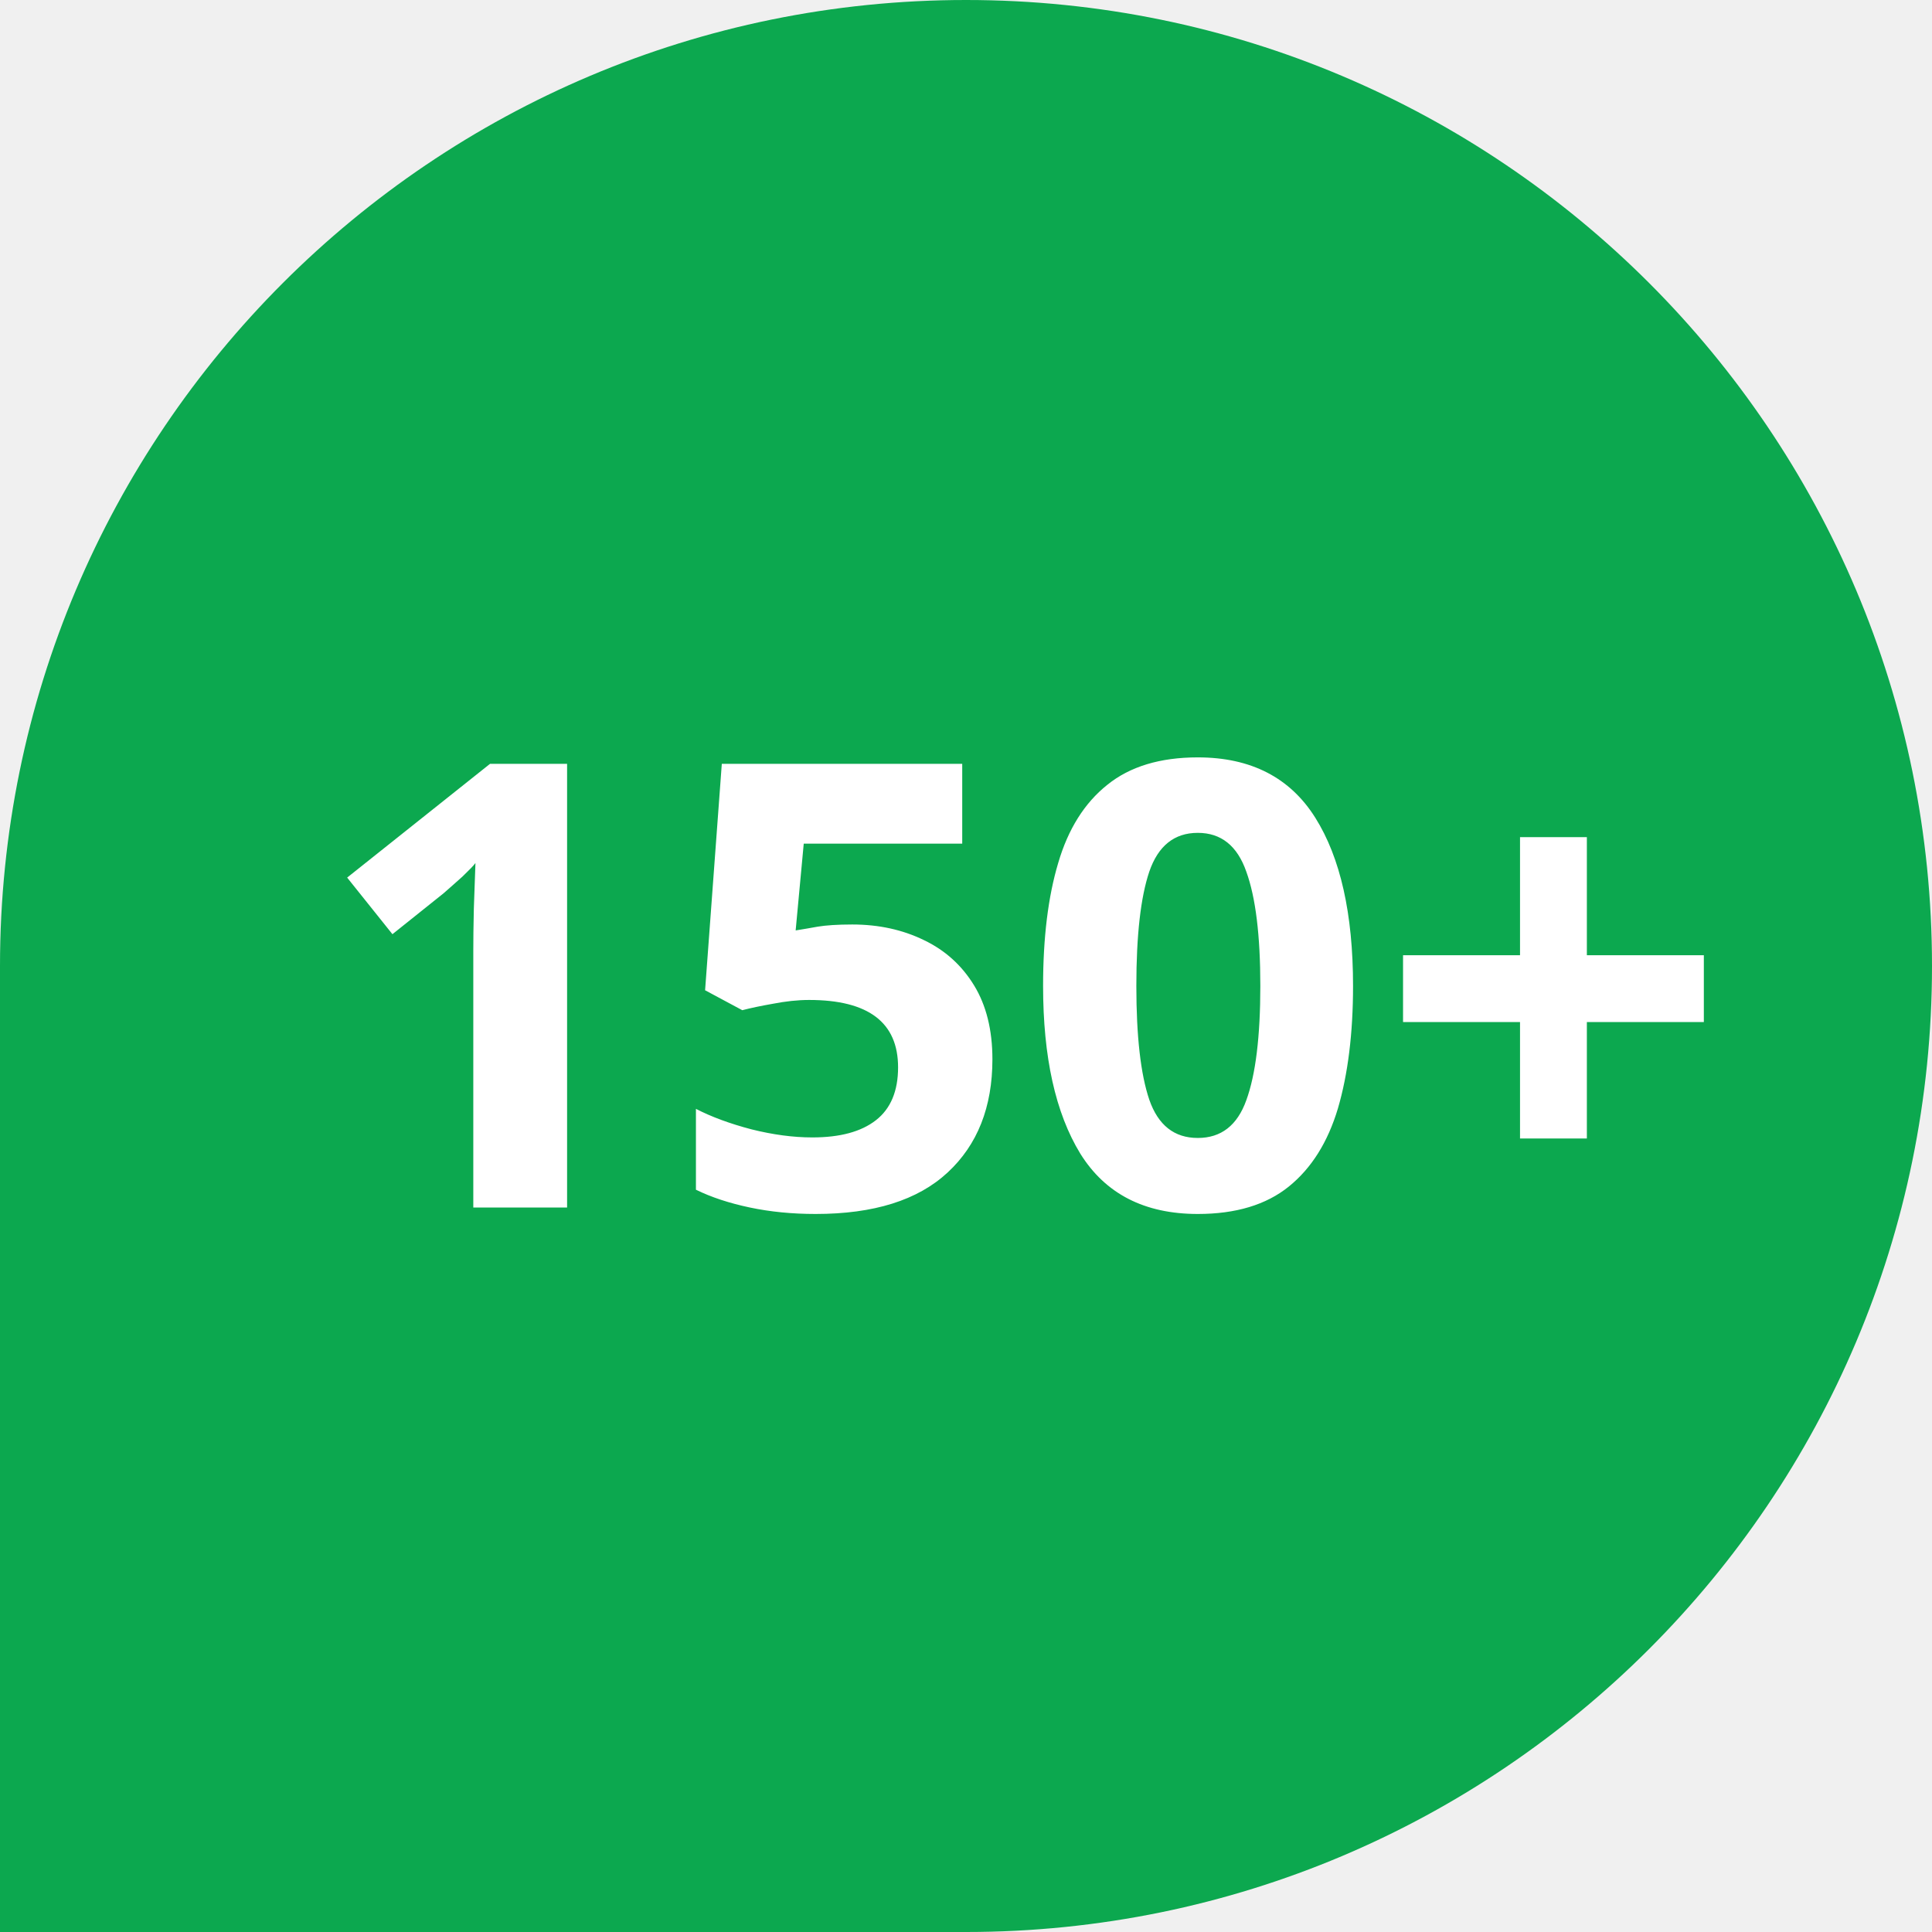
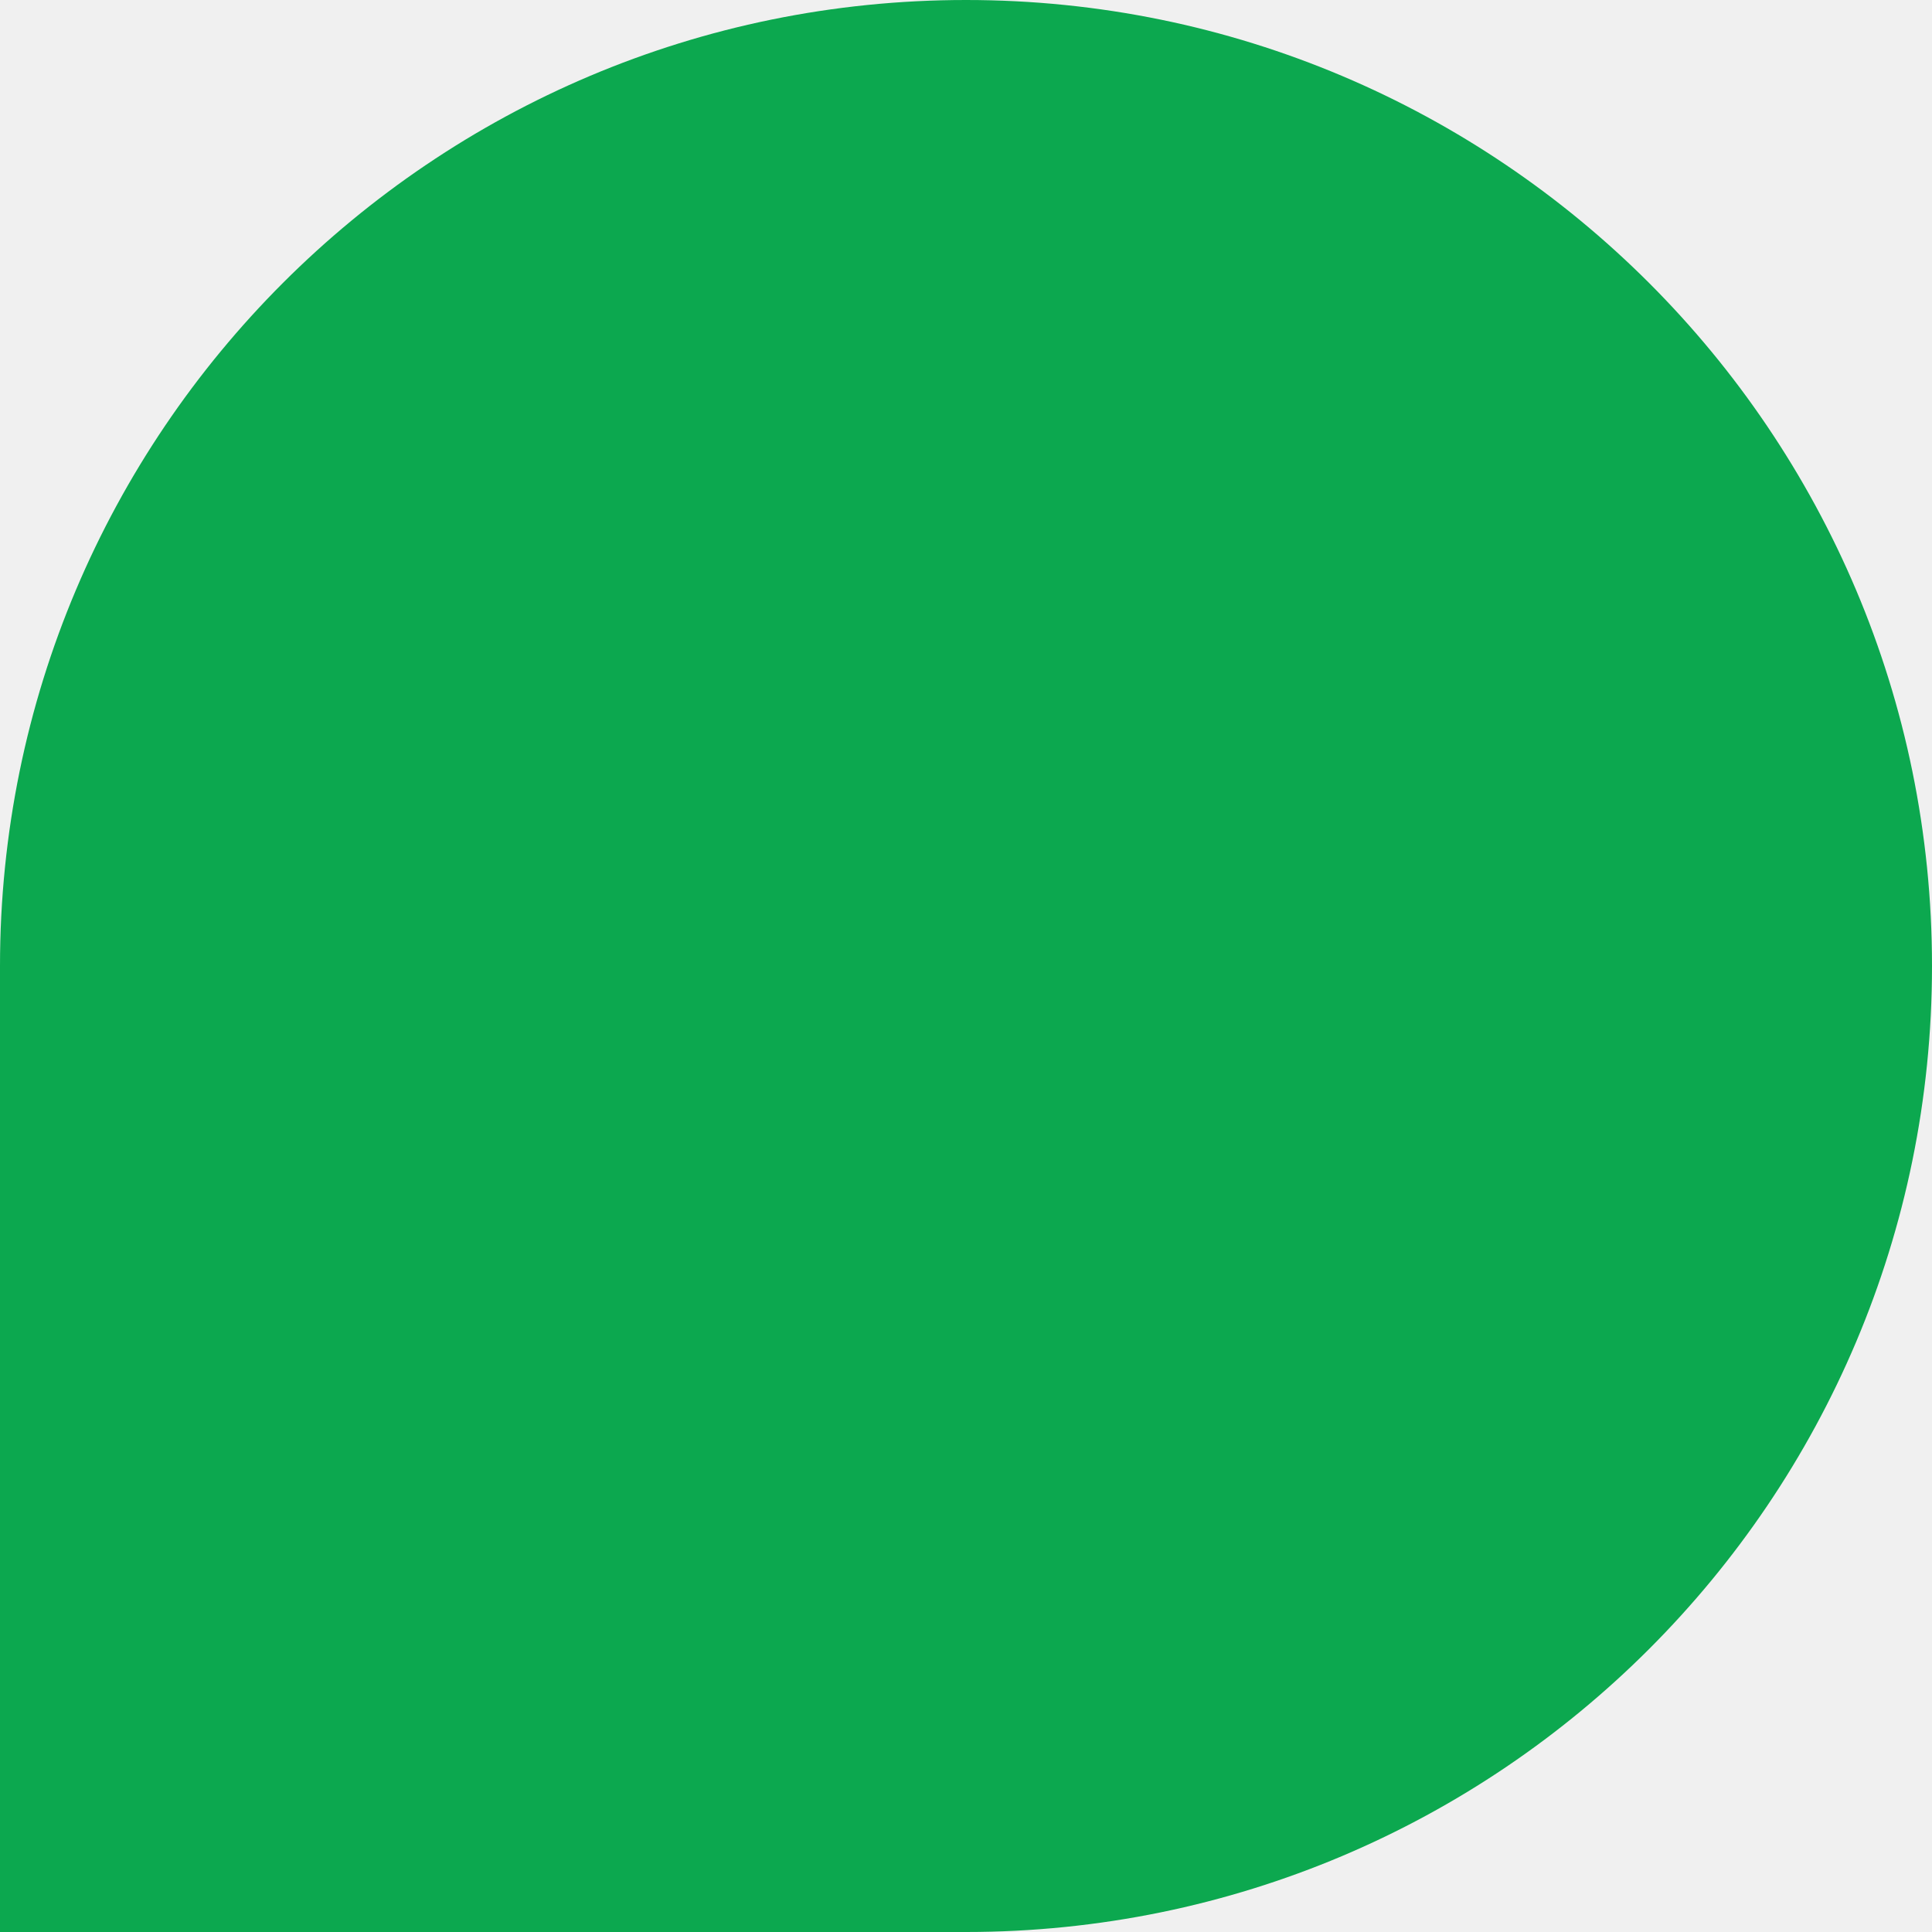
<svg xmlns="http://www.w3.org/2000/svg" width="56" height="56" viewBox="0 0 56 56">
  <g id="Group_92" data-name="Group 92" transform="translate(-300 -4680)">
    <path id="Rectangle_2162" data-name="Rectangle 2162" d="M28,0h0A28,28,0,0,1,56,28v0A28,28,0,0,1,28,56H0a0,0,0,0,1,0,0V28A28,28,0,0,1,28,0Z" transform="translate(300 4680)" fill="#0ca84f" />
-     <text id="_150_" data-name="150+" transform="translate(309 4715)" fill="#fff" font-size="18" font-family="Sailec-Bold, Sailec ☞" font-weight="700">
-       <tspan x="0" y="0">150+</tspan>
-     </text>
  </g>
</svg>
